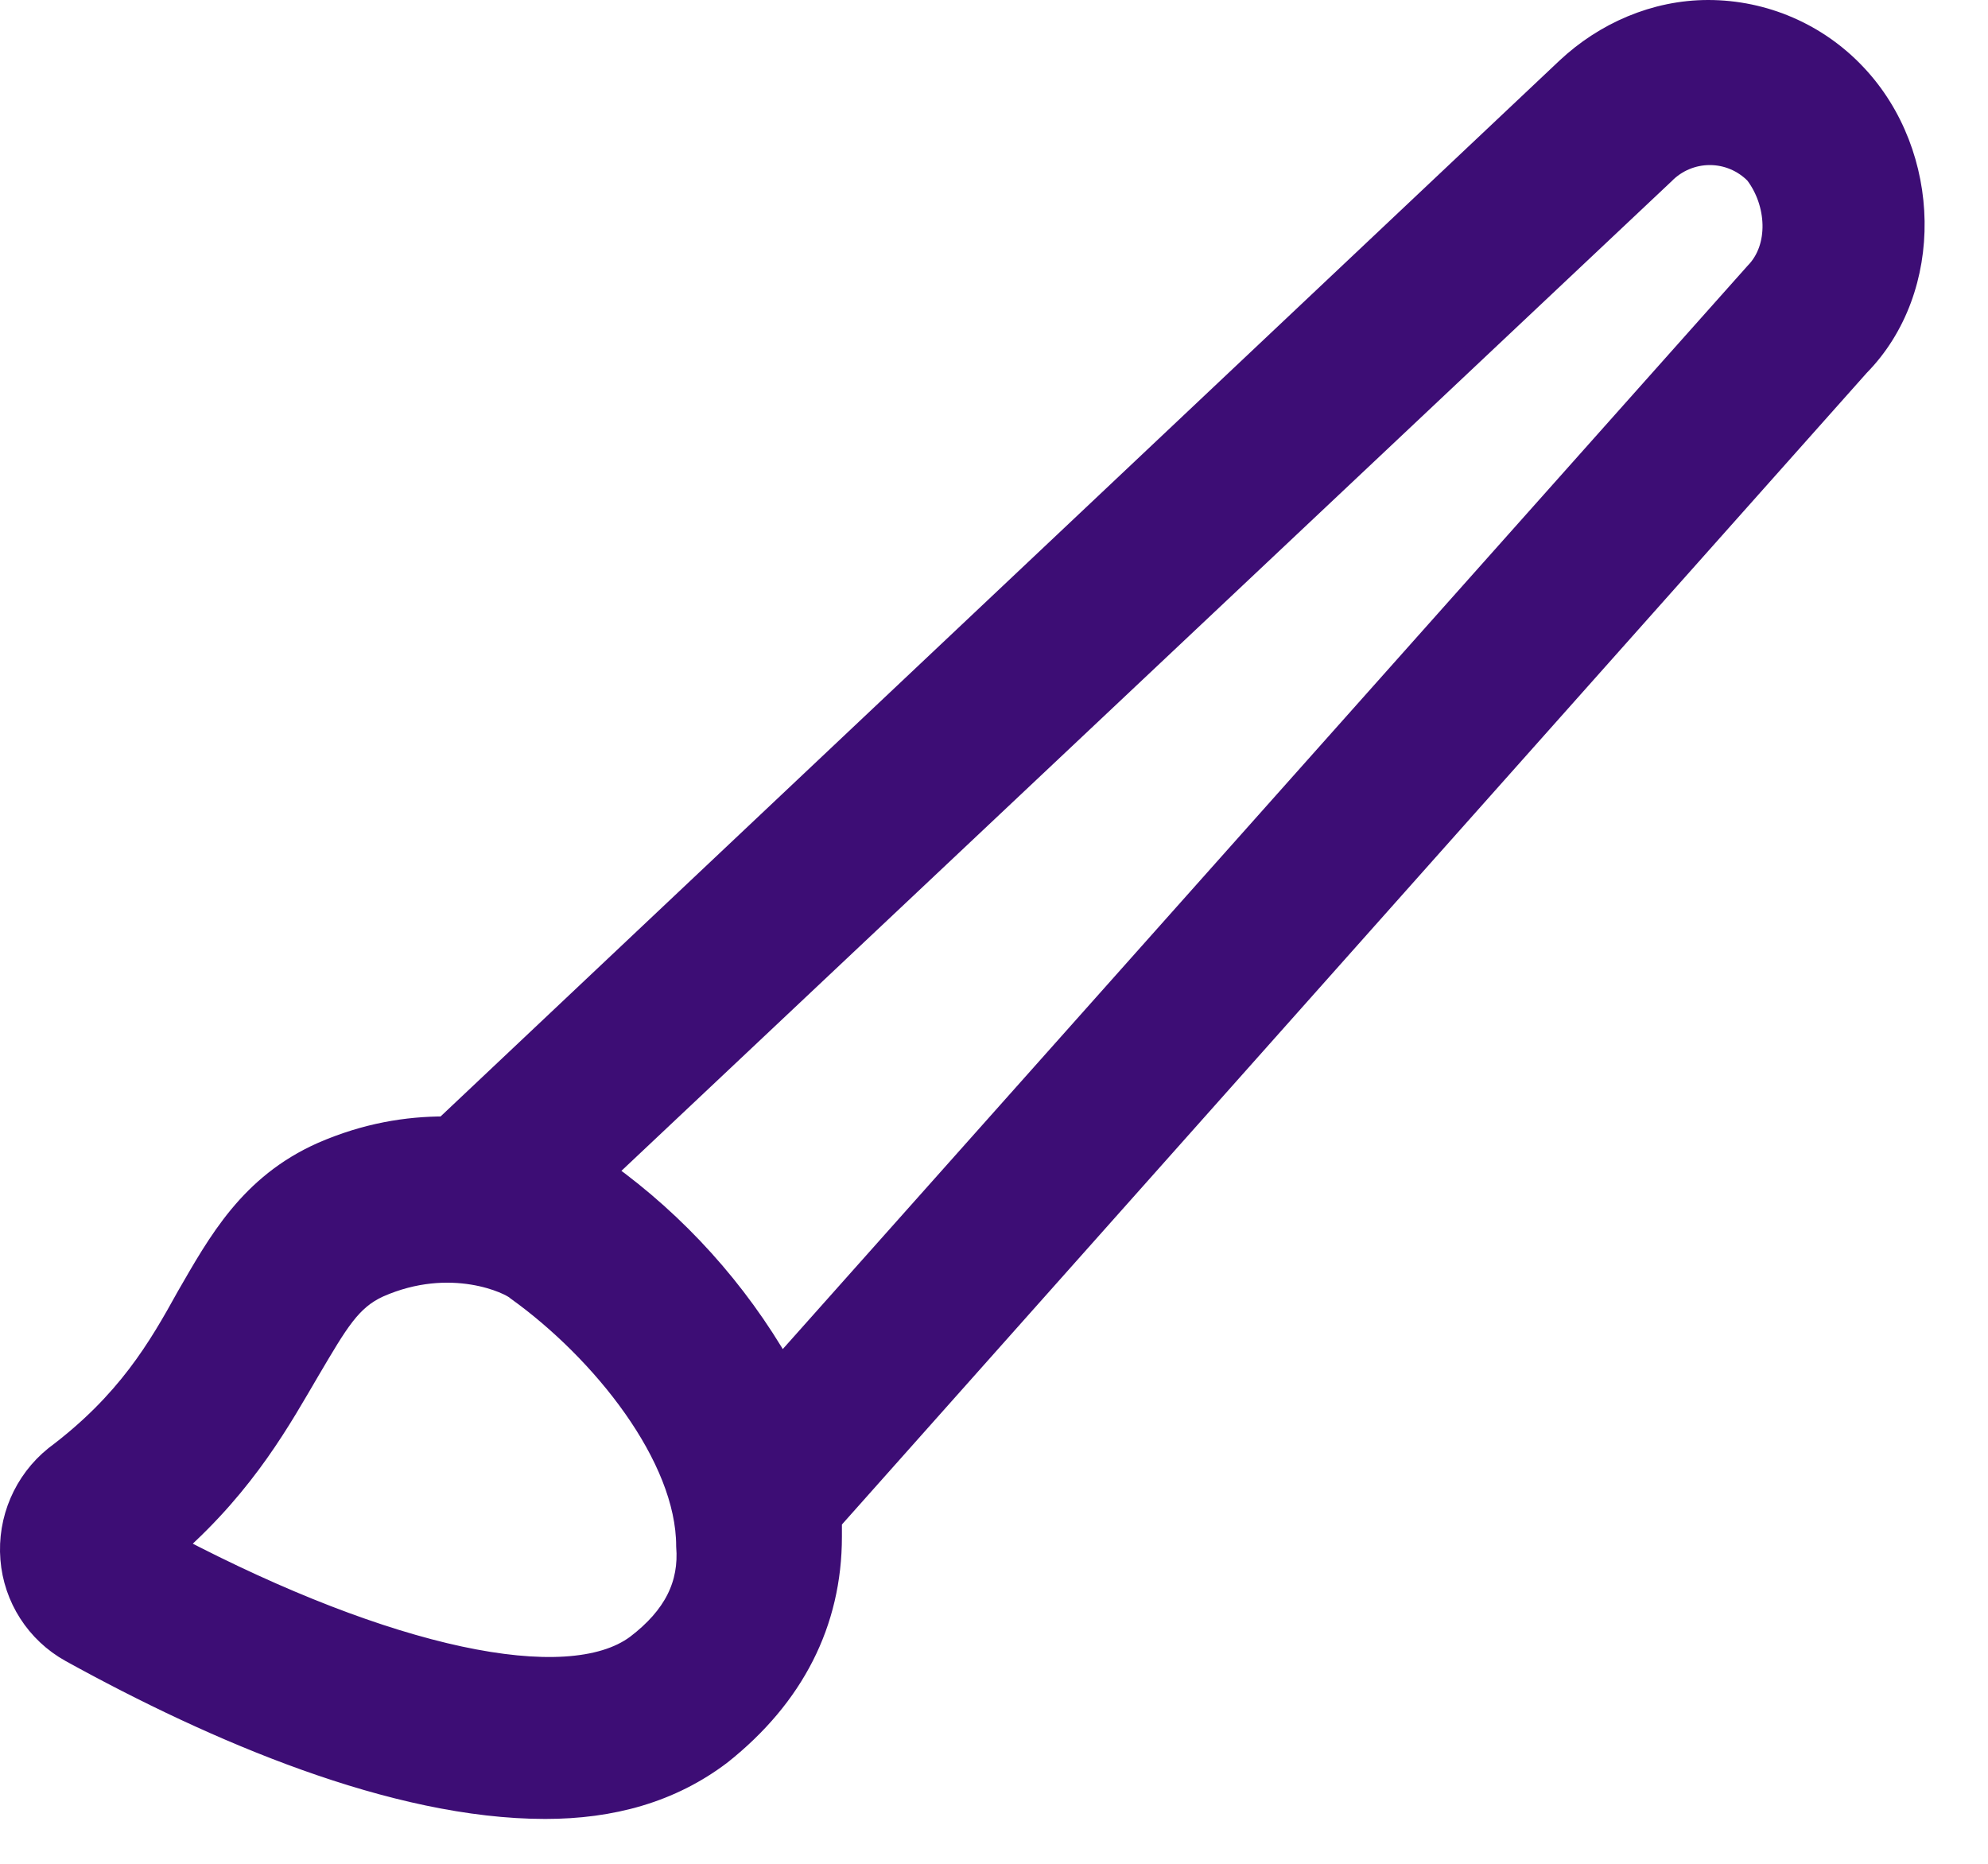
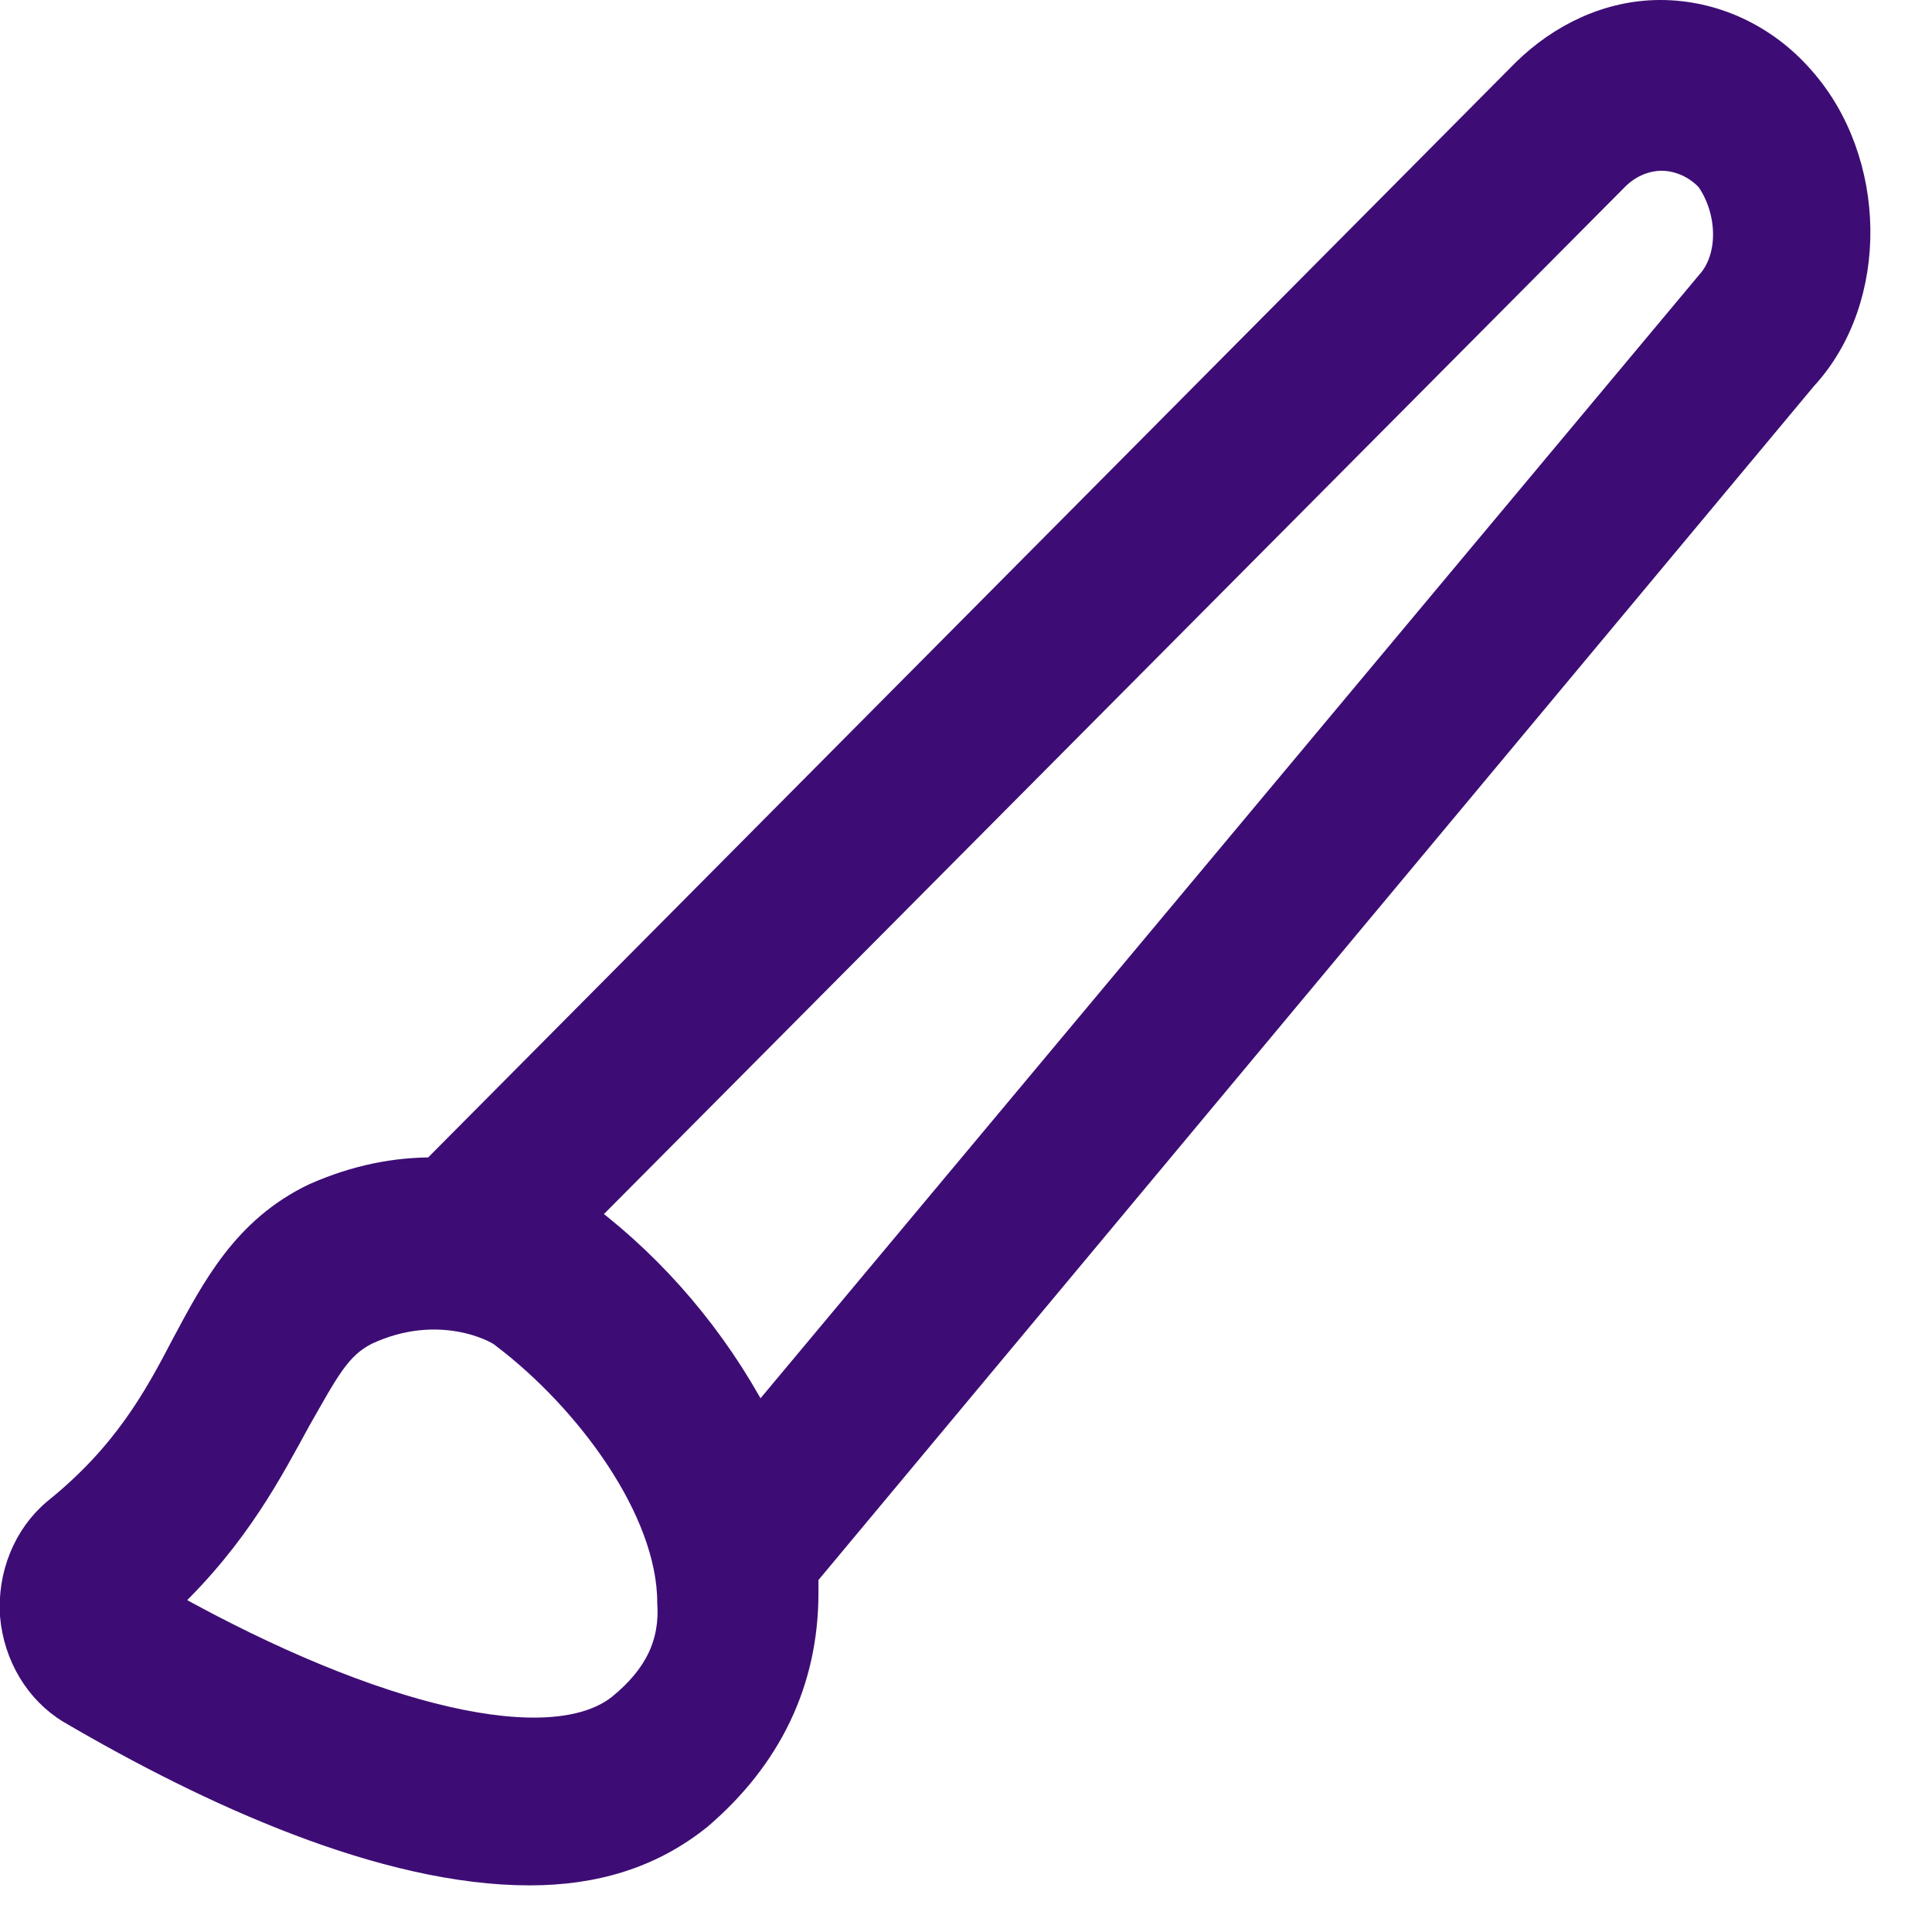
- <svg xmlns="http://www.w3.org/2000/svg" width="16" height="15" fill="none">
-   <path fill="#3D0D75" stroke="#3D0D75" stroke-width=".17" d="M14.937.6a1.63 1.63 0 0 0-1.189-.515c-.43 0-.835.18-1.138.464L3.58 9.07c-.304 0-.633.052-.987.206-.582.258-.835.721-1.088 1.159-.228.412-.48.85-1.063 1.287a.96.96 0 0 0-.354.824.94.94 0 0 0 .48.747c1.165.643 2.606 1.261 3.82 1.261.532 0 1.012-.129 1.417-.438.582-.463.886-1.055.886-1.75v-.129l8.271-9.294c.607-.618.582-1.7-.025-2.343ZM5.122 13.241c-.556.412-1.998.103-3.718-.798.581-.515.86-1.03 1.087-1.416.228-.386.33-.566.557-.67.582-.257 1.062-.025 1.113.026.683.49 1.366 1.34 1.366 2.06.025.309-.101.566-.405.798Zm9.006-11.045-7.842 8.805a5 5 0 0 0-1.417-1.57l8.525-8.033a.513.513 0 0 1 .734 0c.177.232.202.592 0 .798Z" />
+ <svg xmlns="http://www.w3.org/2000/svg" width="px" height="px" viewBox="0 0 11 11" version="1.1">
+   <g id="surface1">
+     <path style="fill-rule:nonzero;fill:rgb(23.922%,5.098%,45.882%);fill-opacity:1;stroke-width:0.17;stroke-linecap:butt;stroke-linejoin:miter;stroke:rgb(23.922%,5.098%,45.882%);stroke-opacity:1;stroke-miterlimit:4;" d="M 14.938 0.602 C 14.631 0.272 14.199 0.085 13.75 0.085 C 13.318 0.085 12.915 0.266 12.608 0.549 L 3.58 9.071 C 3.278 9.071 2.949 9.125 2.591 9.274 C 2.011 9.535 1.756 9.998 1.506 10.435 C 1.278 10.845 1.023 11.287 0.443 11.724 C 0.193 11.921 0.062 12.23 0.085 12.544 C 0.114 12.859 0.295 13.141 0.568 13.295 C 1.733 13.935 3.176 14.553 4.386 14.553 C 4.92 14.553 5.398 14.425 5.807 14.116 C 6.386 13.652 6.693 13.061 6.693 12.369 L 6.693 12.235 L 14.96 2.94 C 15.568 2.322 15.545 1.241 14.938 0.602 Z M 5.119 13.242 C 4.568 13.652 3.125 13.343 1.403 12.443 C 1.983 11.926 2.261 11.415 2.489 11.026 C 2.722 10.643 2.818 10.462 3.045 10.355 C 3.631 10.099 4.108 10.334 4.159 10.382 C 4.847 10.872 5.528 11.724 5.528 12.443 C 5.551 12.752 5.426 13.008 5.119 13.242 Z M 14.131 2.195 L 6.284 11 C 5.932 10.382 5.449 9.849 4.869 9.434 L 13.392 1.396 C 13.489 1.3 13.625 1.241 13.761 1.241 C 13.898 1.241 14.034 1.3 14.131 1.396 C 14.307 1.63 14.33 1.992 14.131 2.195 Z M 14.131 2.195 " transform="matrix(0.6875,0,0,0.733333,0,0)" />
+   </g>
</svg>
